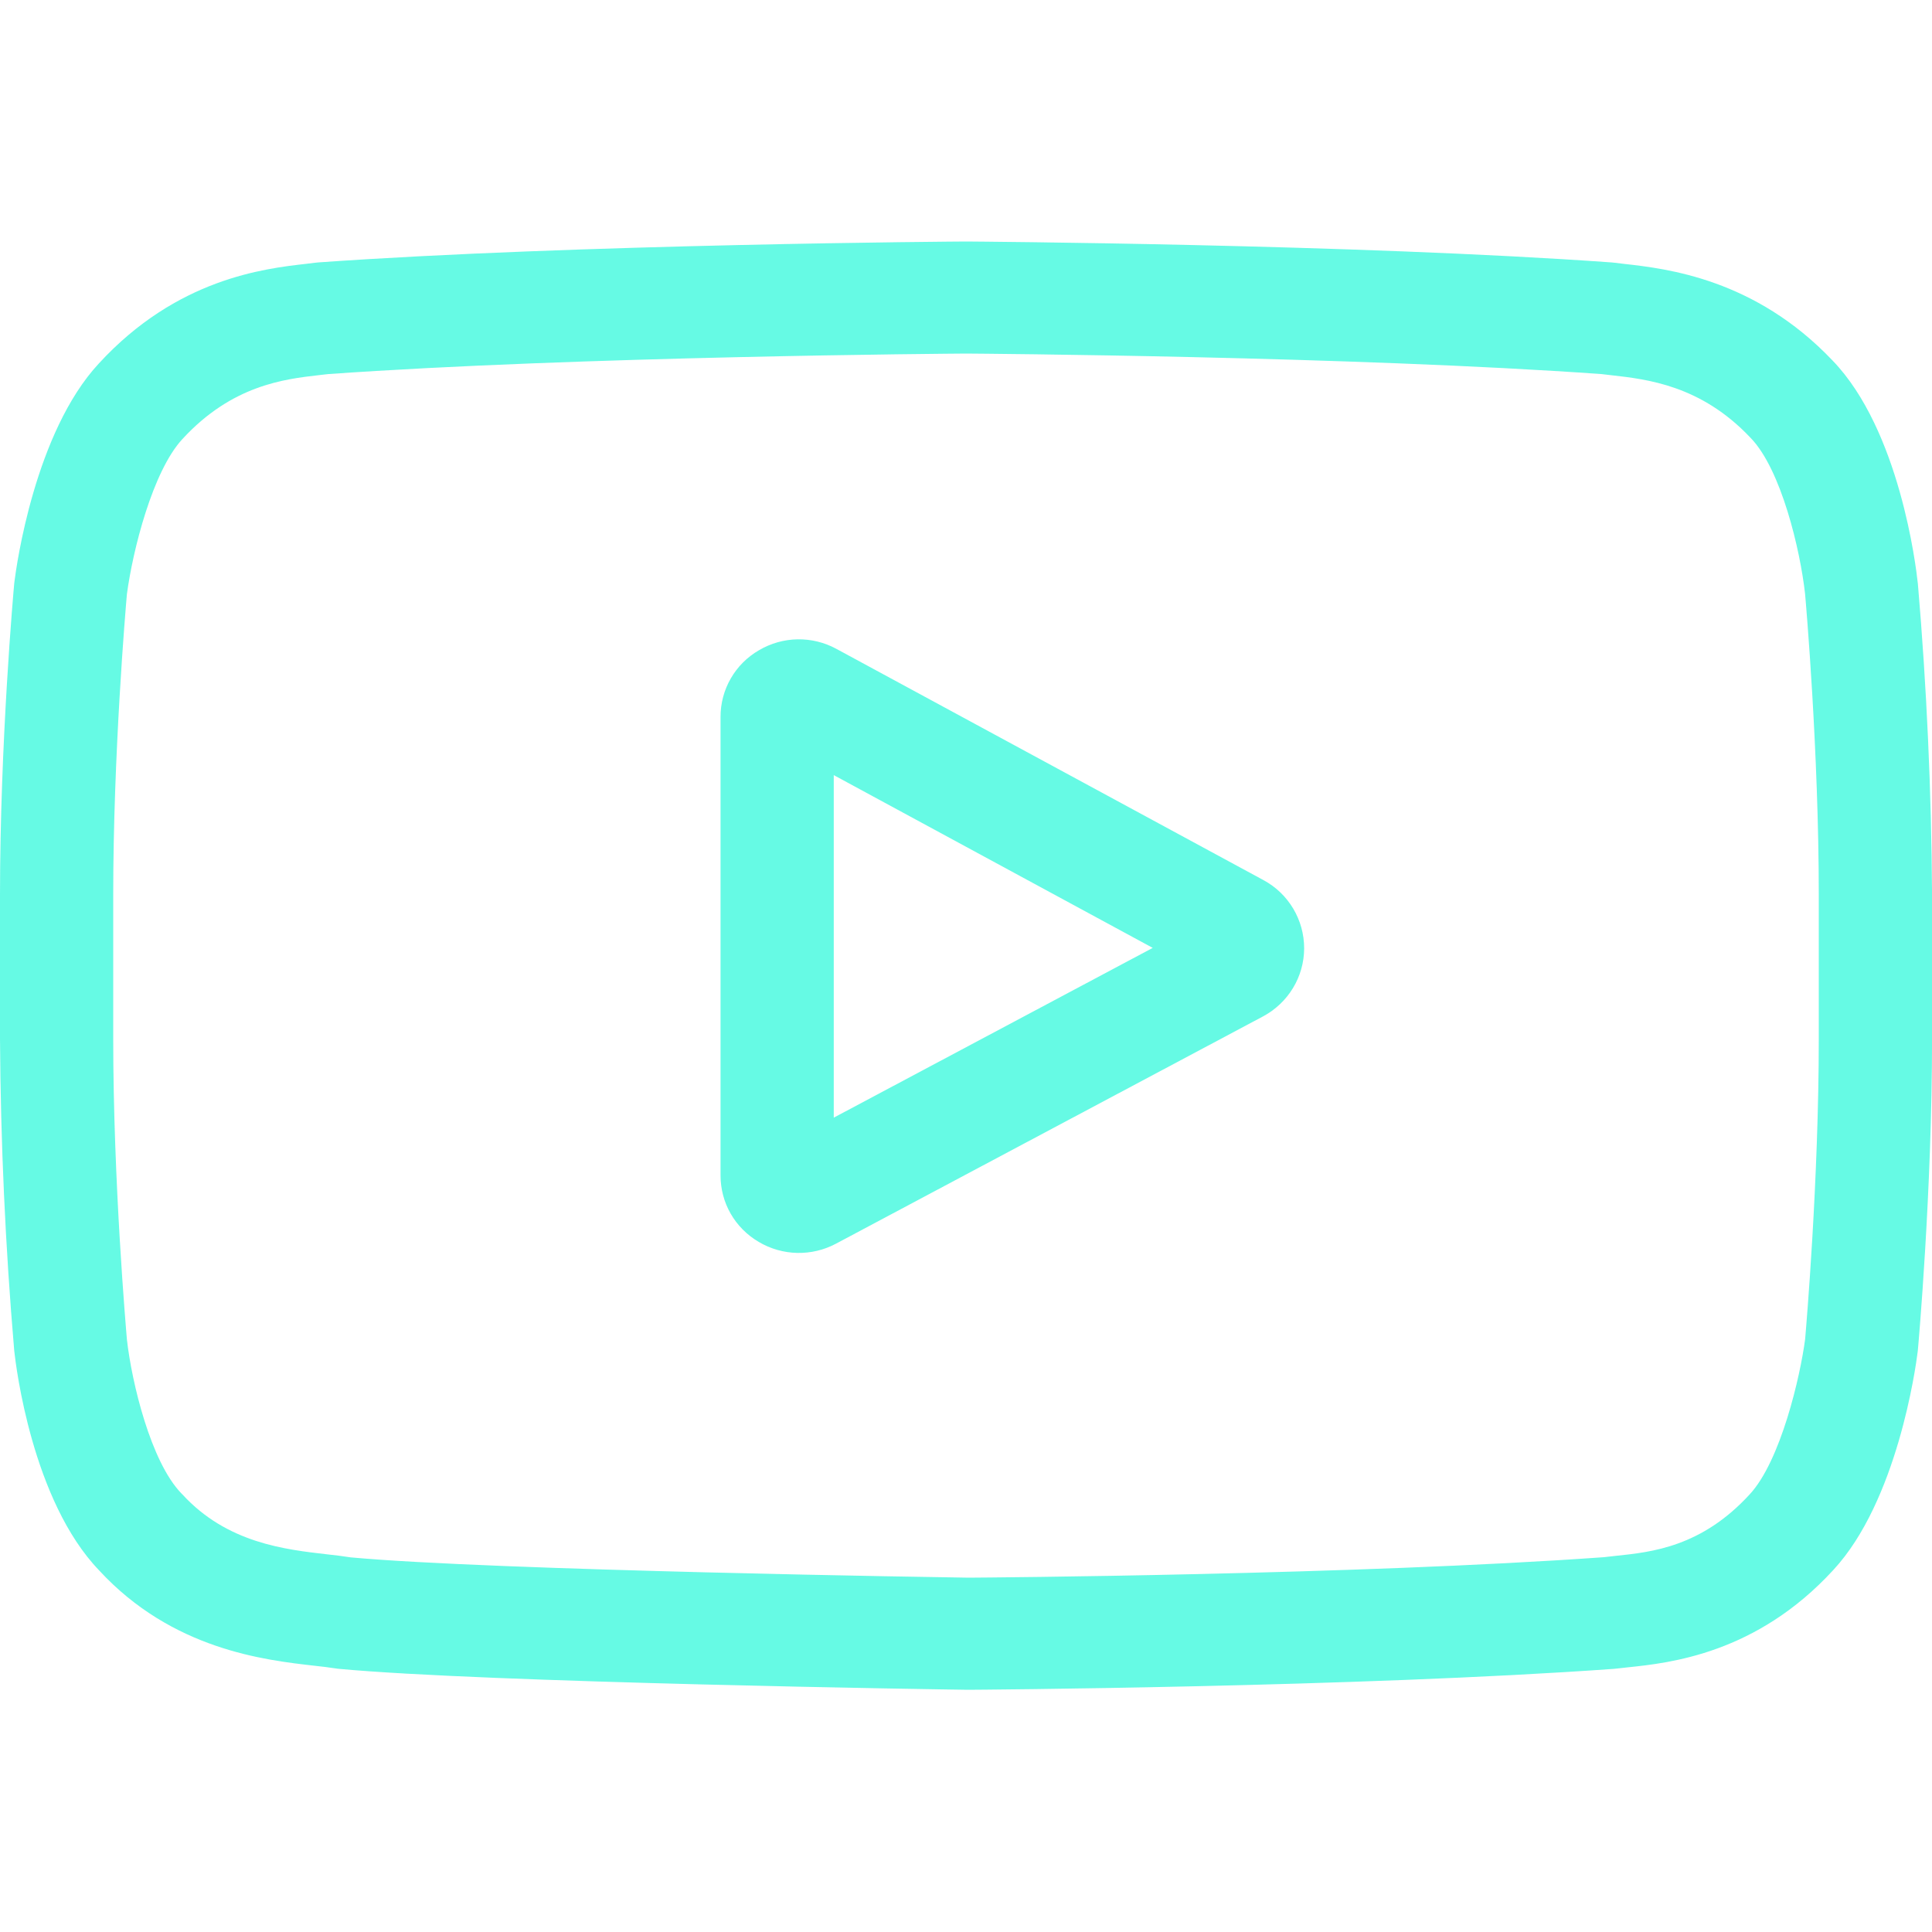
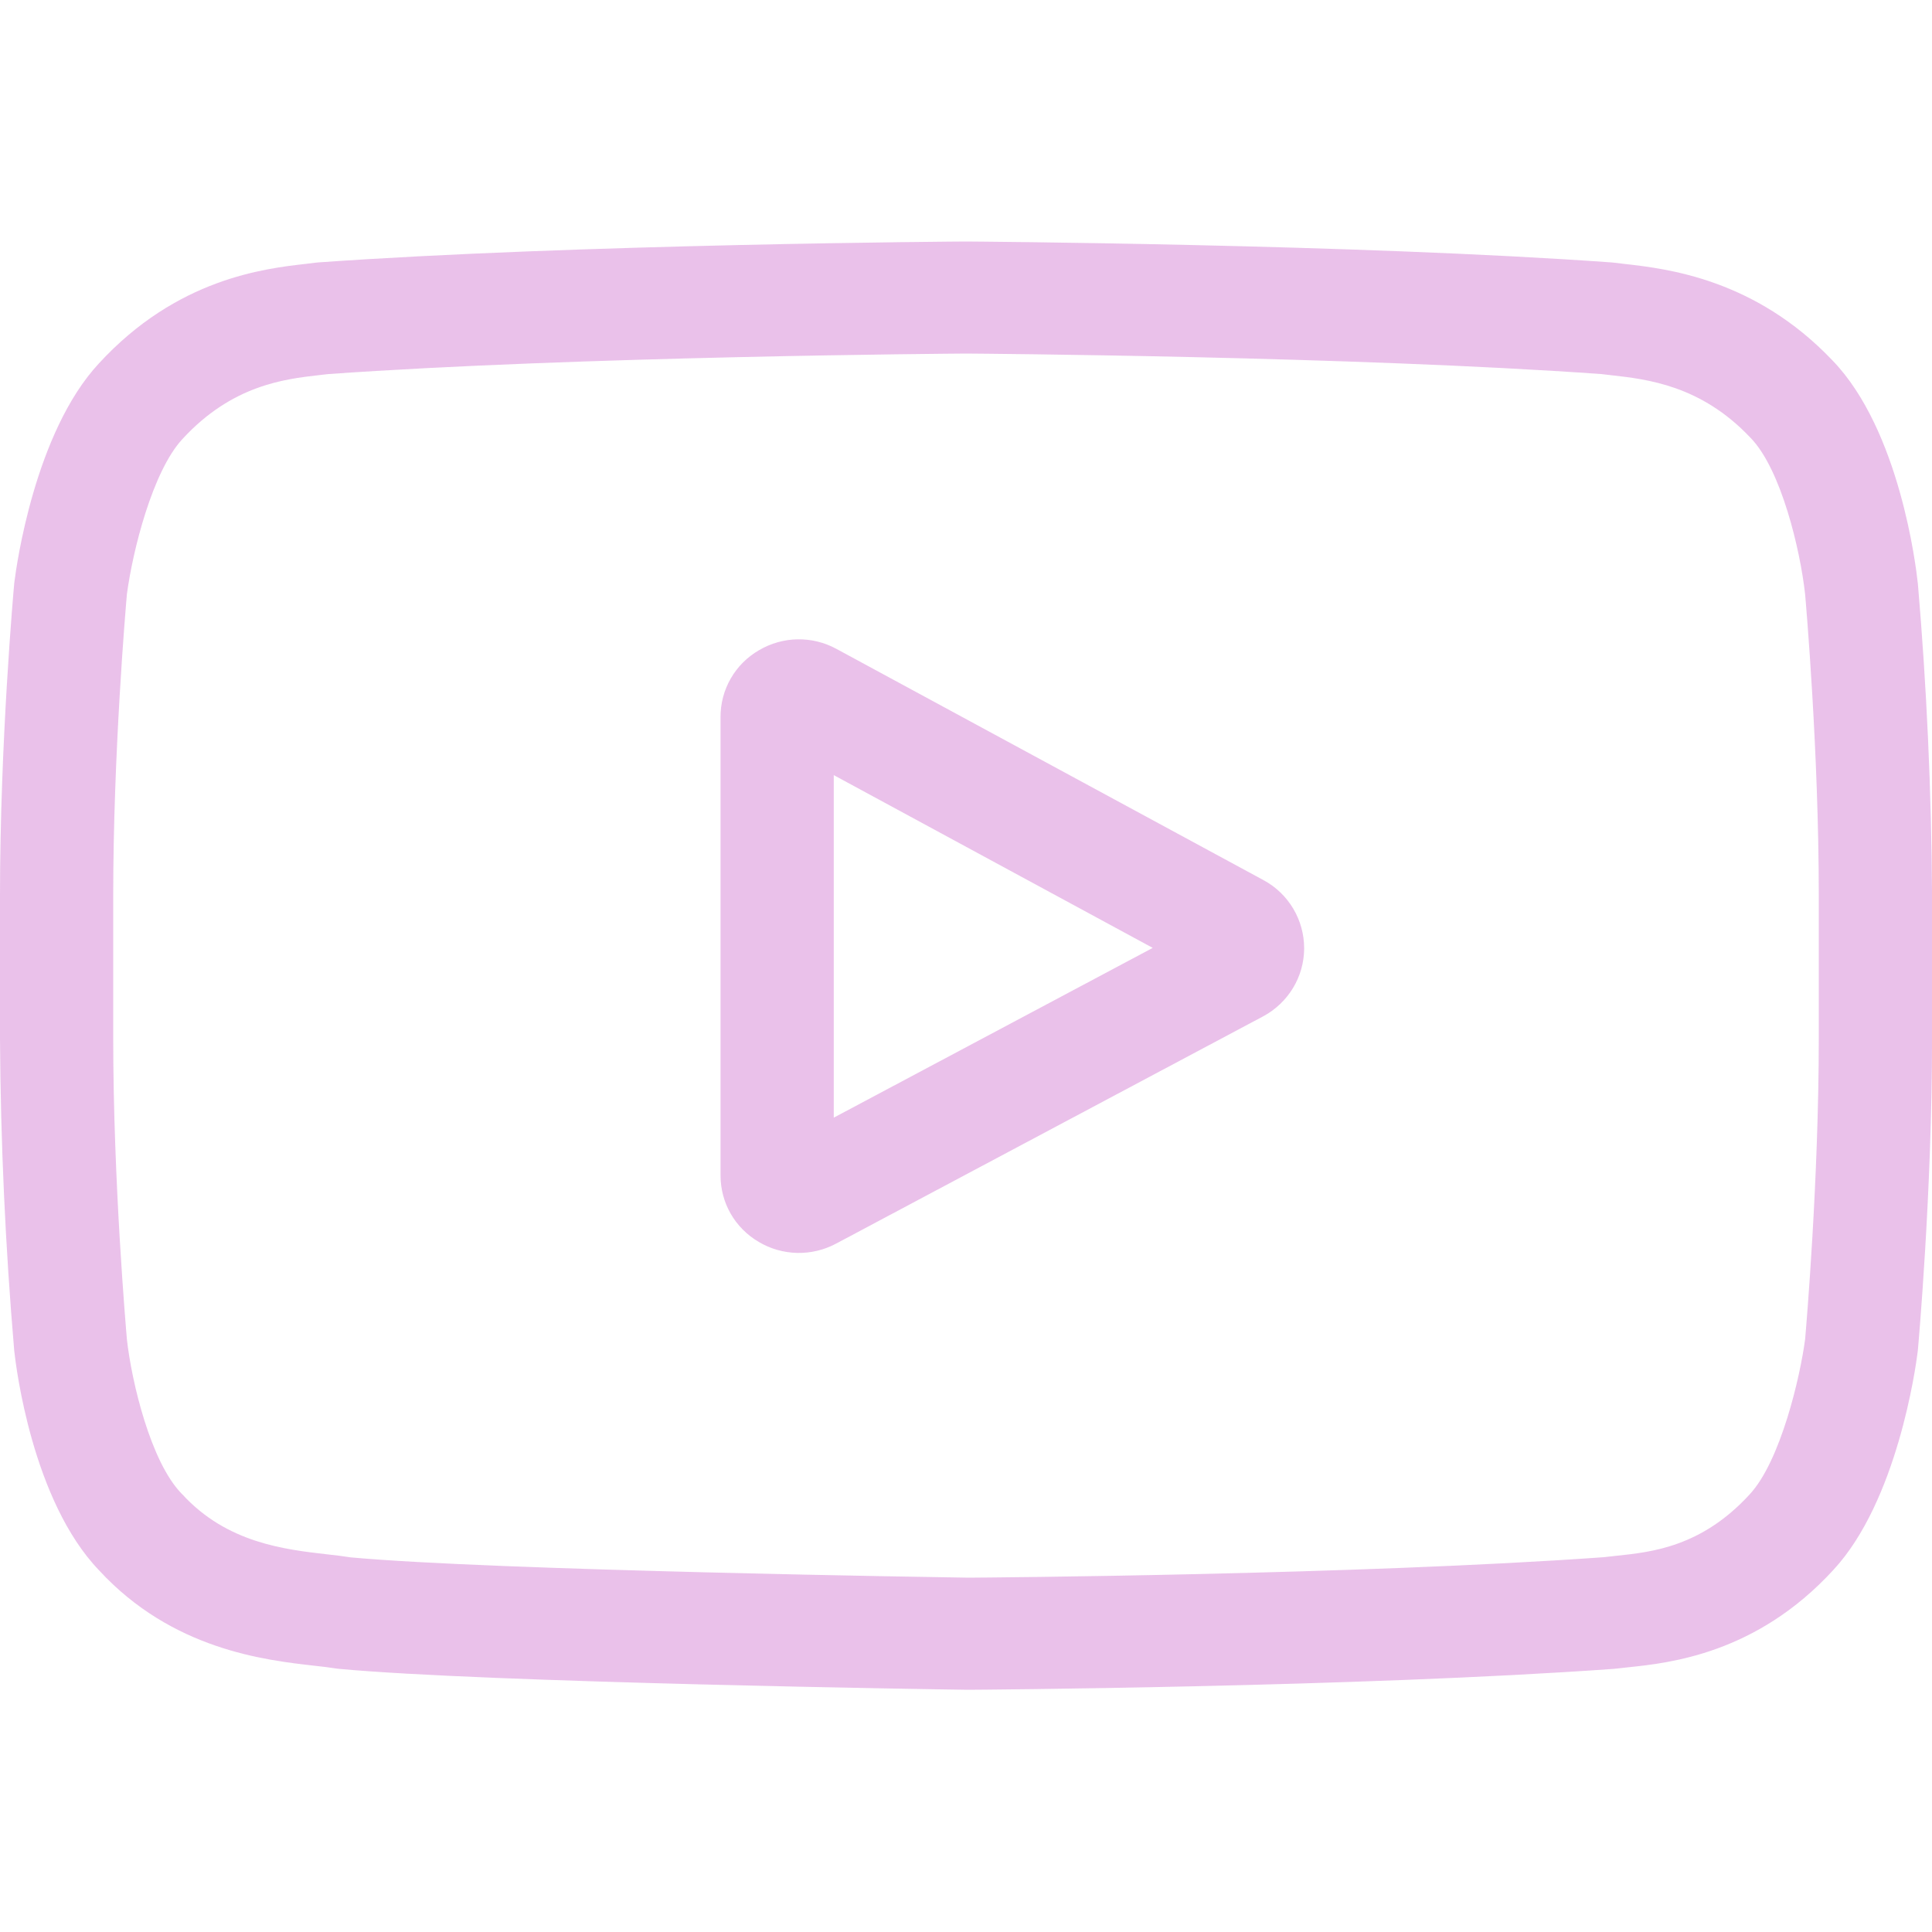
<svg xmlns="http://www.w3.org/2000/svg" width="40" height="40" viewBox="0 0 40 40">
-   <g fill="#00F6D2" fill-rule="nonzero" opacity=".6">
+   <g fill="#DC97DC" fill-rule="nonzero" opacity=".6">
    <path d="M26.157 18.221l-8.837-4.785a1.624 1.624 0 0 0-1.607.027 1.59 1.59 0 0 0-.795 1.382v9.489c0 .57.295 1.086.79 1.378a1.632 1.632 0 0 0 1.602.036l8.837-4.703c.524-.28.852-.819.854-1.409a1.603 1.603 0 0 0-.844-1.415zm-8.895 4.919v-7.092l6.604 3.577-6.604 3.515z" />
    <path d="M39.706 12.077l-.002-.018c-.034-.319-.371-3.153-1.763-4.595-1.61-1.695-3.434-1.901-4.311-2l-.199-.024-.07-.007c-5.288-.38-13.274-.432-13.354-.433h-.014c-.08 0-8.066.053-13.402.433l-.07.007c-.057.008-.12.015-.188.023-.867.099-2.672.305-4.286 2.062C.721 8.951.338 11.725.3 12.036l-.005.04C.282 12.21 0 15.367 0 18.536v2.962a81.4 81.4 0 0 0 .294 6.458l.002.02c.034.314.371 3.096 1.757 4.538 1.513 1.64 3.426 1.856 4.455 1.973.163.018.303.034.398.05L7 34.55c3.053.288 12.626.43 13.032.435h.025c.08 0 8.065-.052 13.353-.433l.07-.007c.067-.009.142-.017.225-.025.862-.09 2.657-.279 4.249-2.012 1.326-1.426 1.71-4.2 1.748-4.511l.005-.04c.012-.134.294-3.29.294-6.459v-2.962a81.31 81.31 0 0 0-.294-6.458zm-2.05 9.42c0 2.933-.259 5.954-.283 6.231-.1.764-.504 2.519-1.15 3.214-.996 1.084-2.02 1.192-2.767 1.27-.09.01-.174.018-.25.028-5.114.366-12.799.422-13.153.424-.397-.006-9.83-.148-12.79-.42a10.391 10.391 0 0 0-.488-.063c-.876-.1-2.076-.235-2.998-1.24l-.022-.022c-.634-.655-1.027-2.296-1.127-3.182-.018-.21-.284-3.266-.284-6.24v-2.962c0-2.93.258-5.947.283-6.23.119-.9.531-2.548 1.15-3.215 1.027-1.117 2.11-1.241 2.825-1.323l.191-.022c5.19-.368 12.93-.423 13.207-.425.278.002 8.015.057 13.158.425l.206.024c.737.083 1.85.208 2.871 1.287l.01.01c.634.654 1.027 2.324 1.127 3.228.018.198.284 3.26.284 6.24v2.963z" />
  </g>
</svg>
